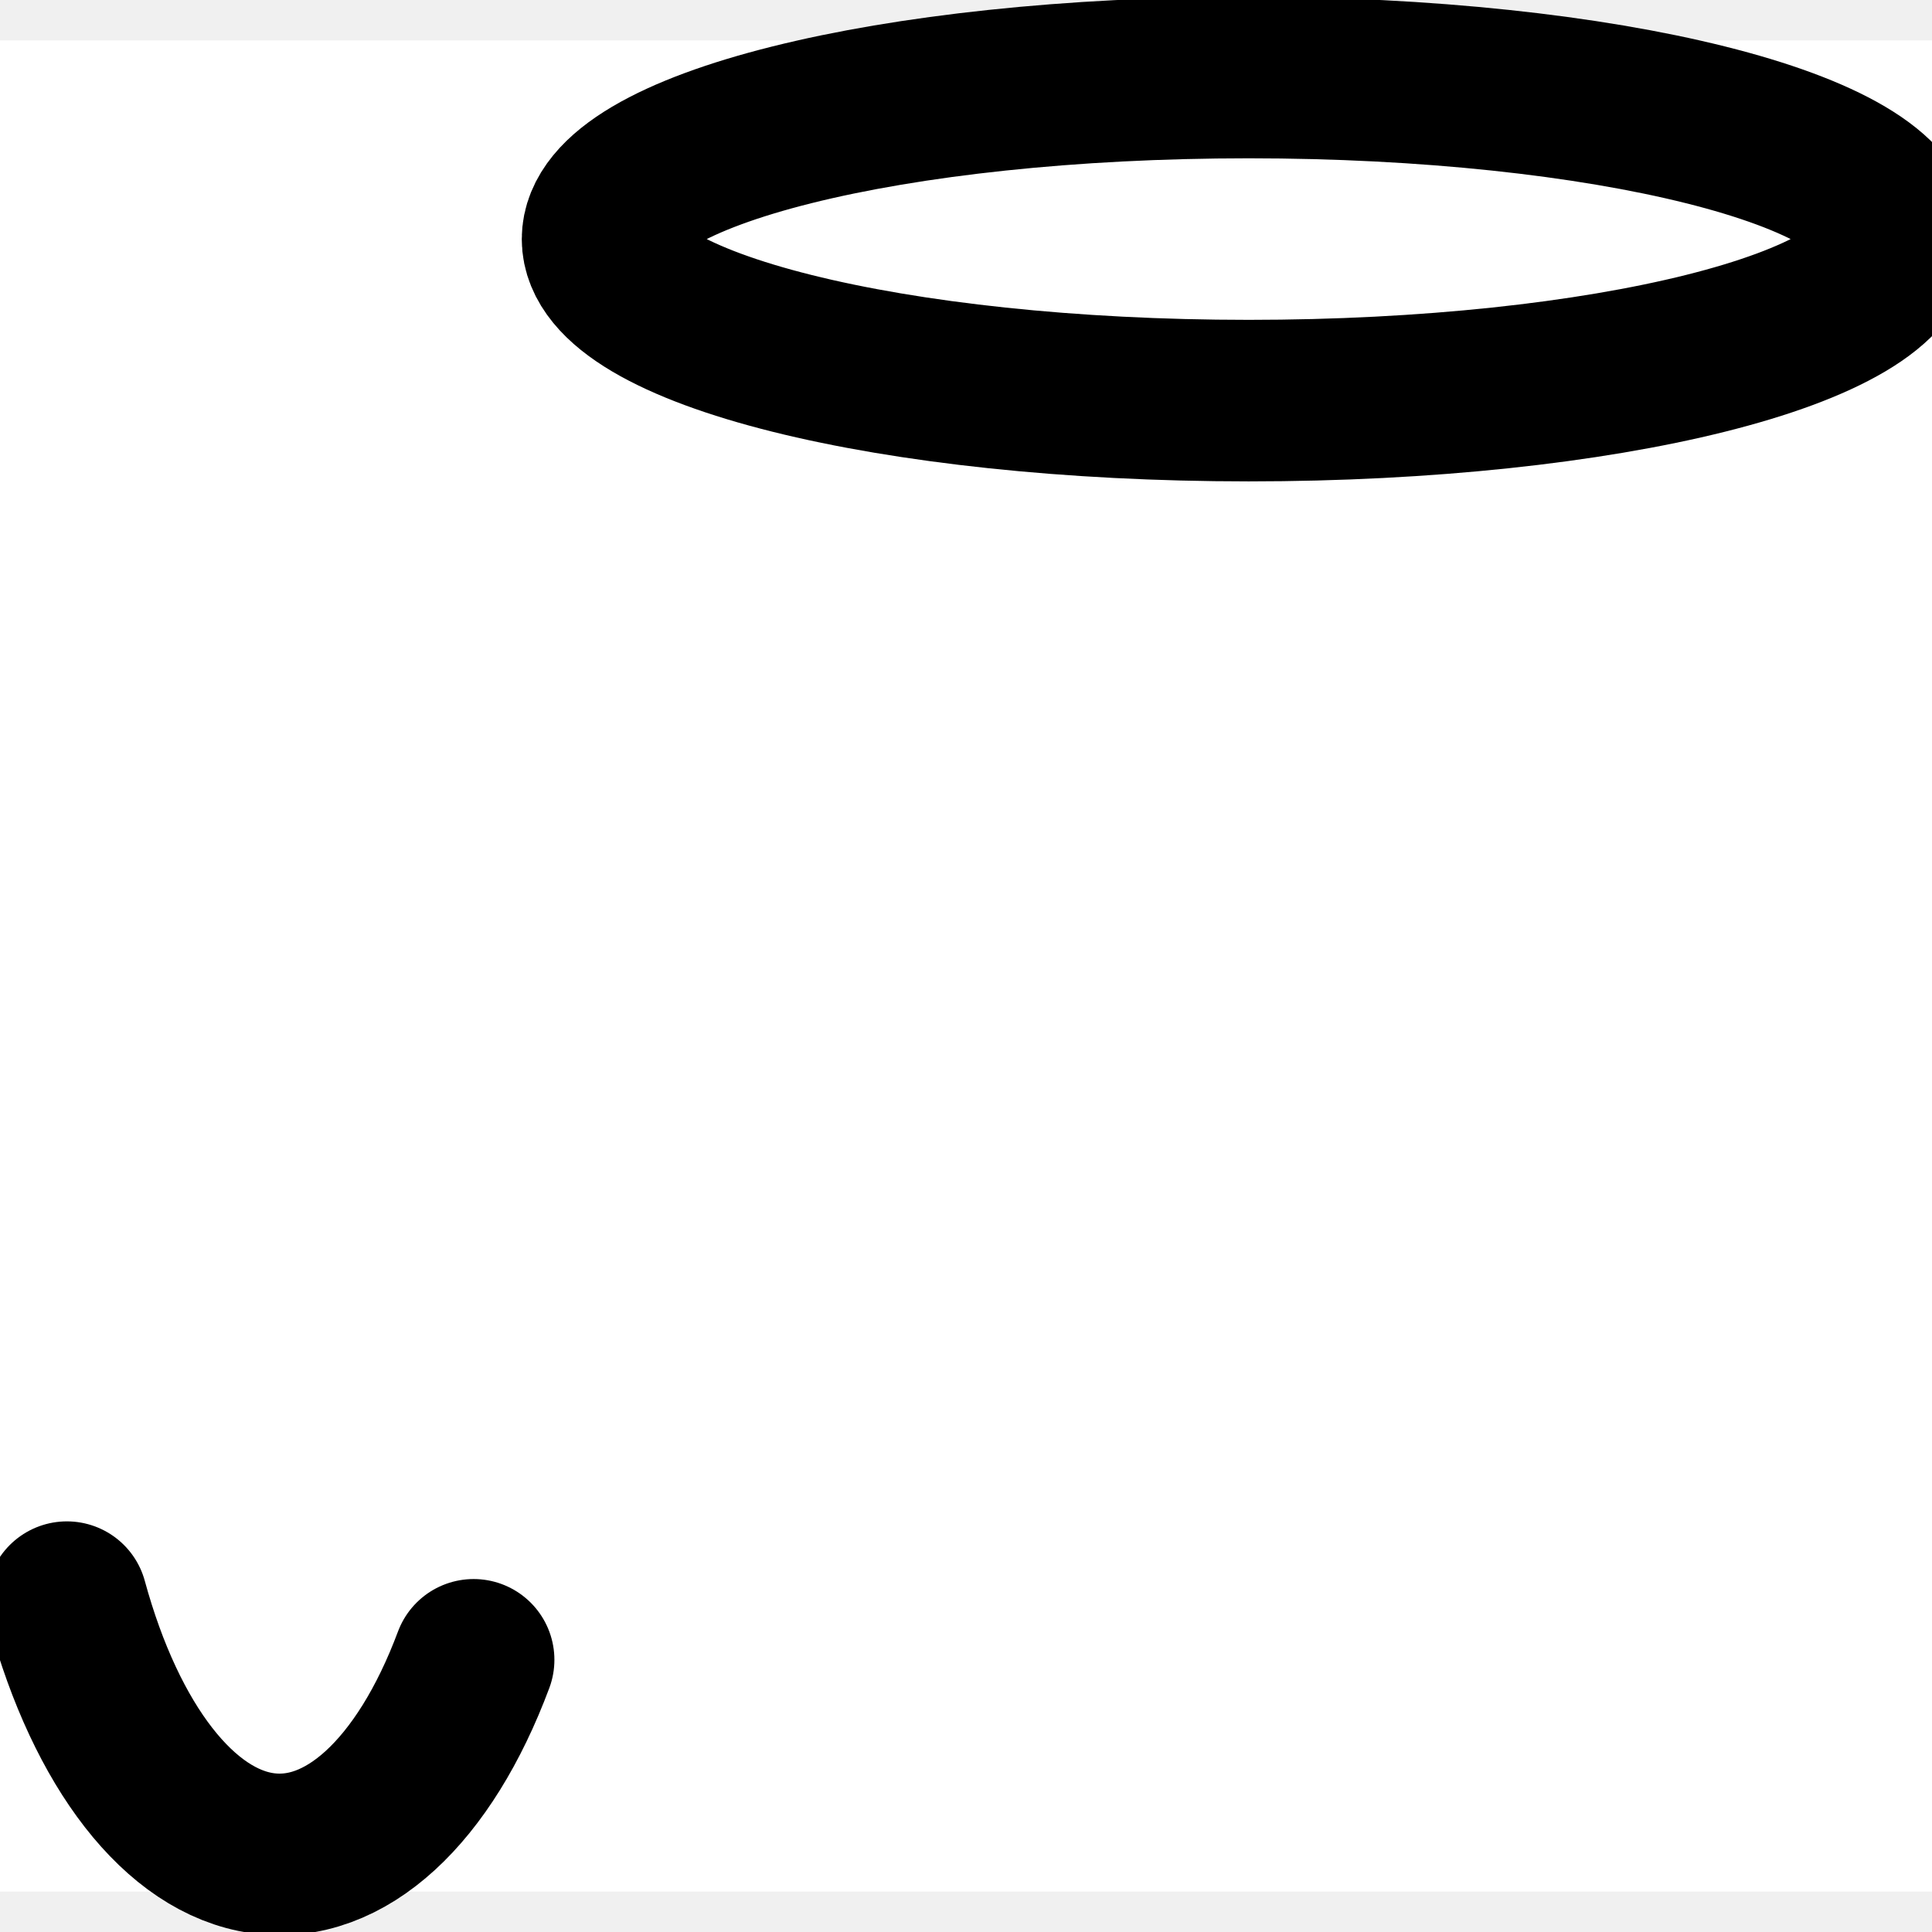
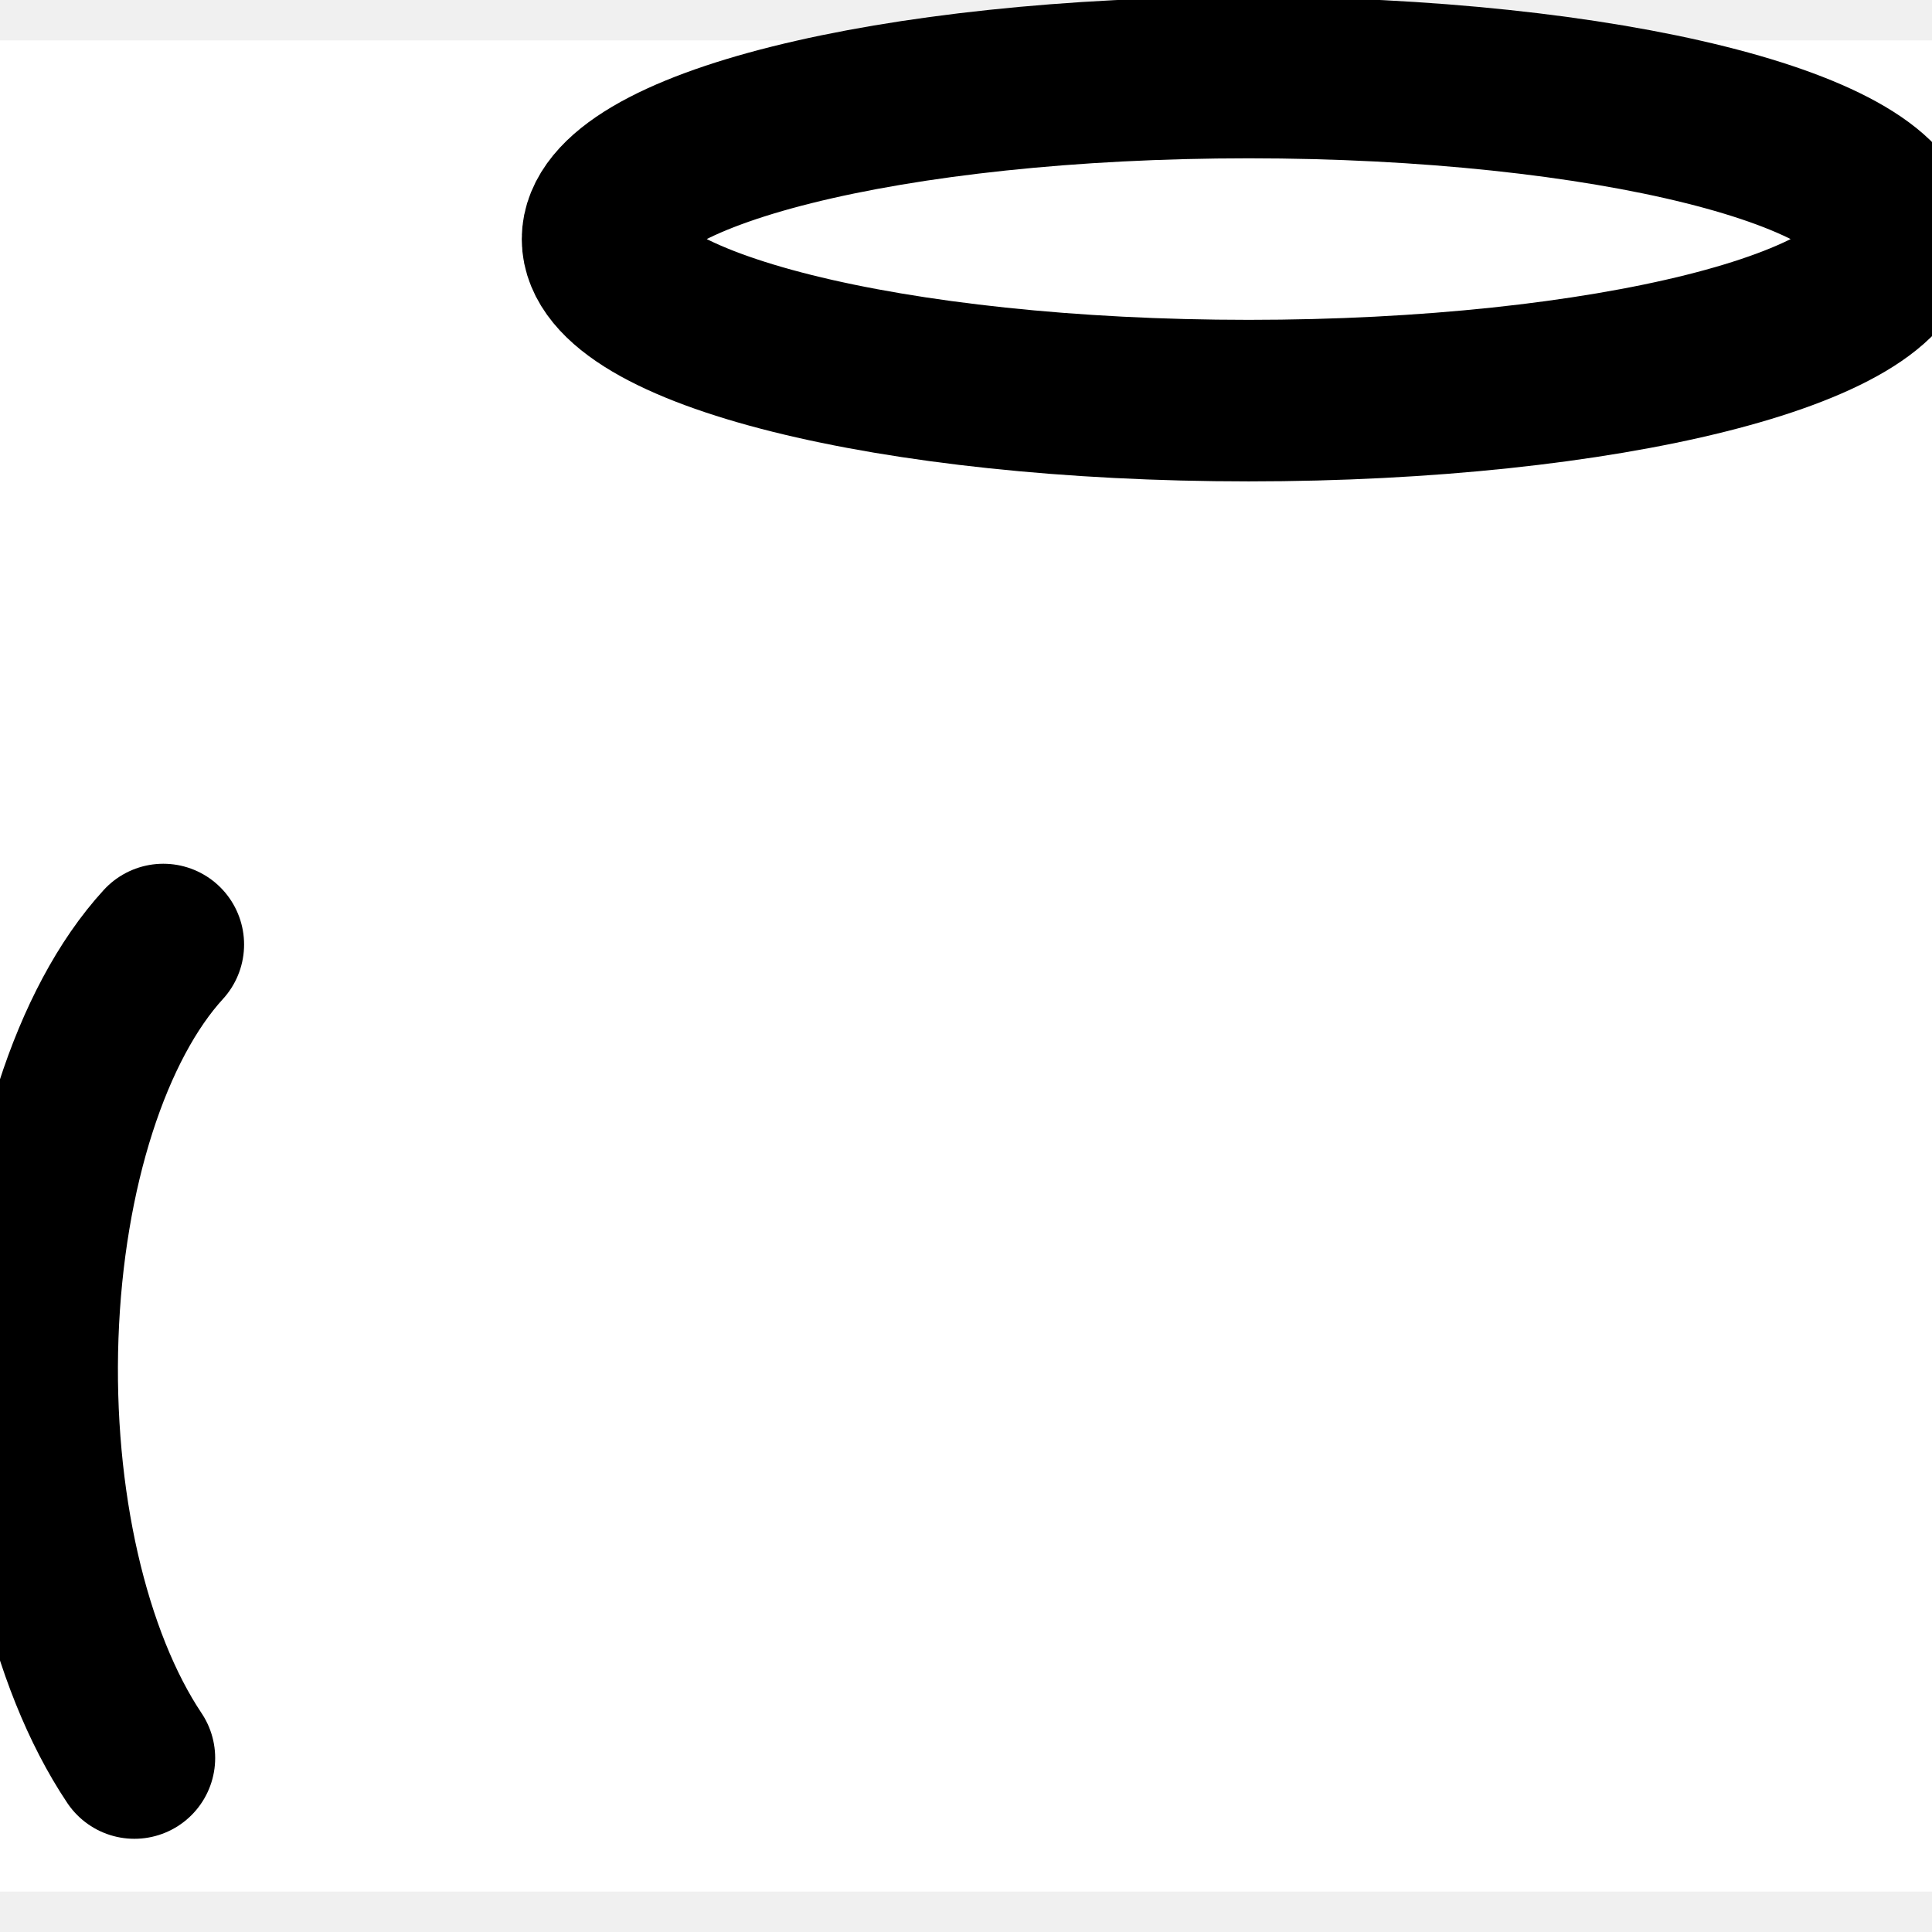
<svg xmlns="http://www.w3.org/2000/svg" version="1.1" width="1024" height="1024" preserveAspectRatio="xMidYMid meet" viewBox="-6.73 -3.23 11.96 11.46">
  <rect x="-6.73" y="-3.23" width="11.96" height="11.46" fill="#FFFFFF" stroke="none" />
  <g fill="none" stroke="#000000" stroke-width="1" vector-effect="non-scaling-stroke" stroke-linecap="round" stroke-linejoin="round">
    <ellipse cx="1.0" cy="-2.0" rx="4.0" ry="1.0" transform="rotate(0.0 1.0 -2.0)" />
-     <path d="M -6.316 6.438 A 3.0 1.5 -90.0 0 0 -3.798 6.795" />
+     <path d="M -5.719 2.367 A 3.0 1.5 -90.0 0 0 -5.898 7.403" />
  </g>
</svg>
